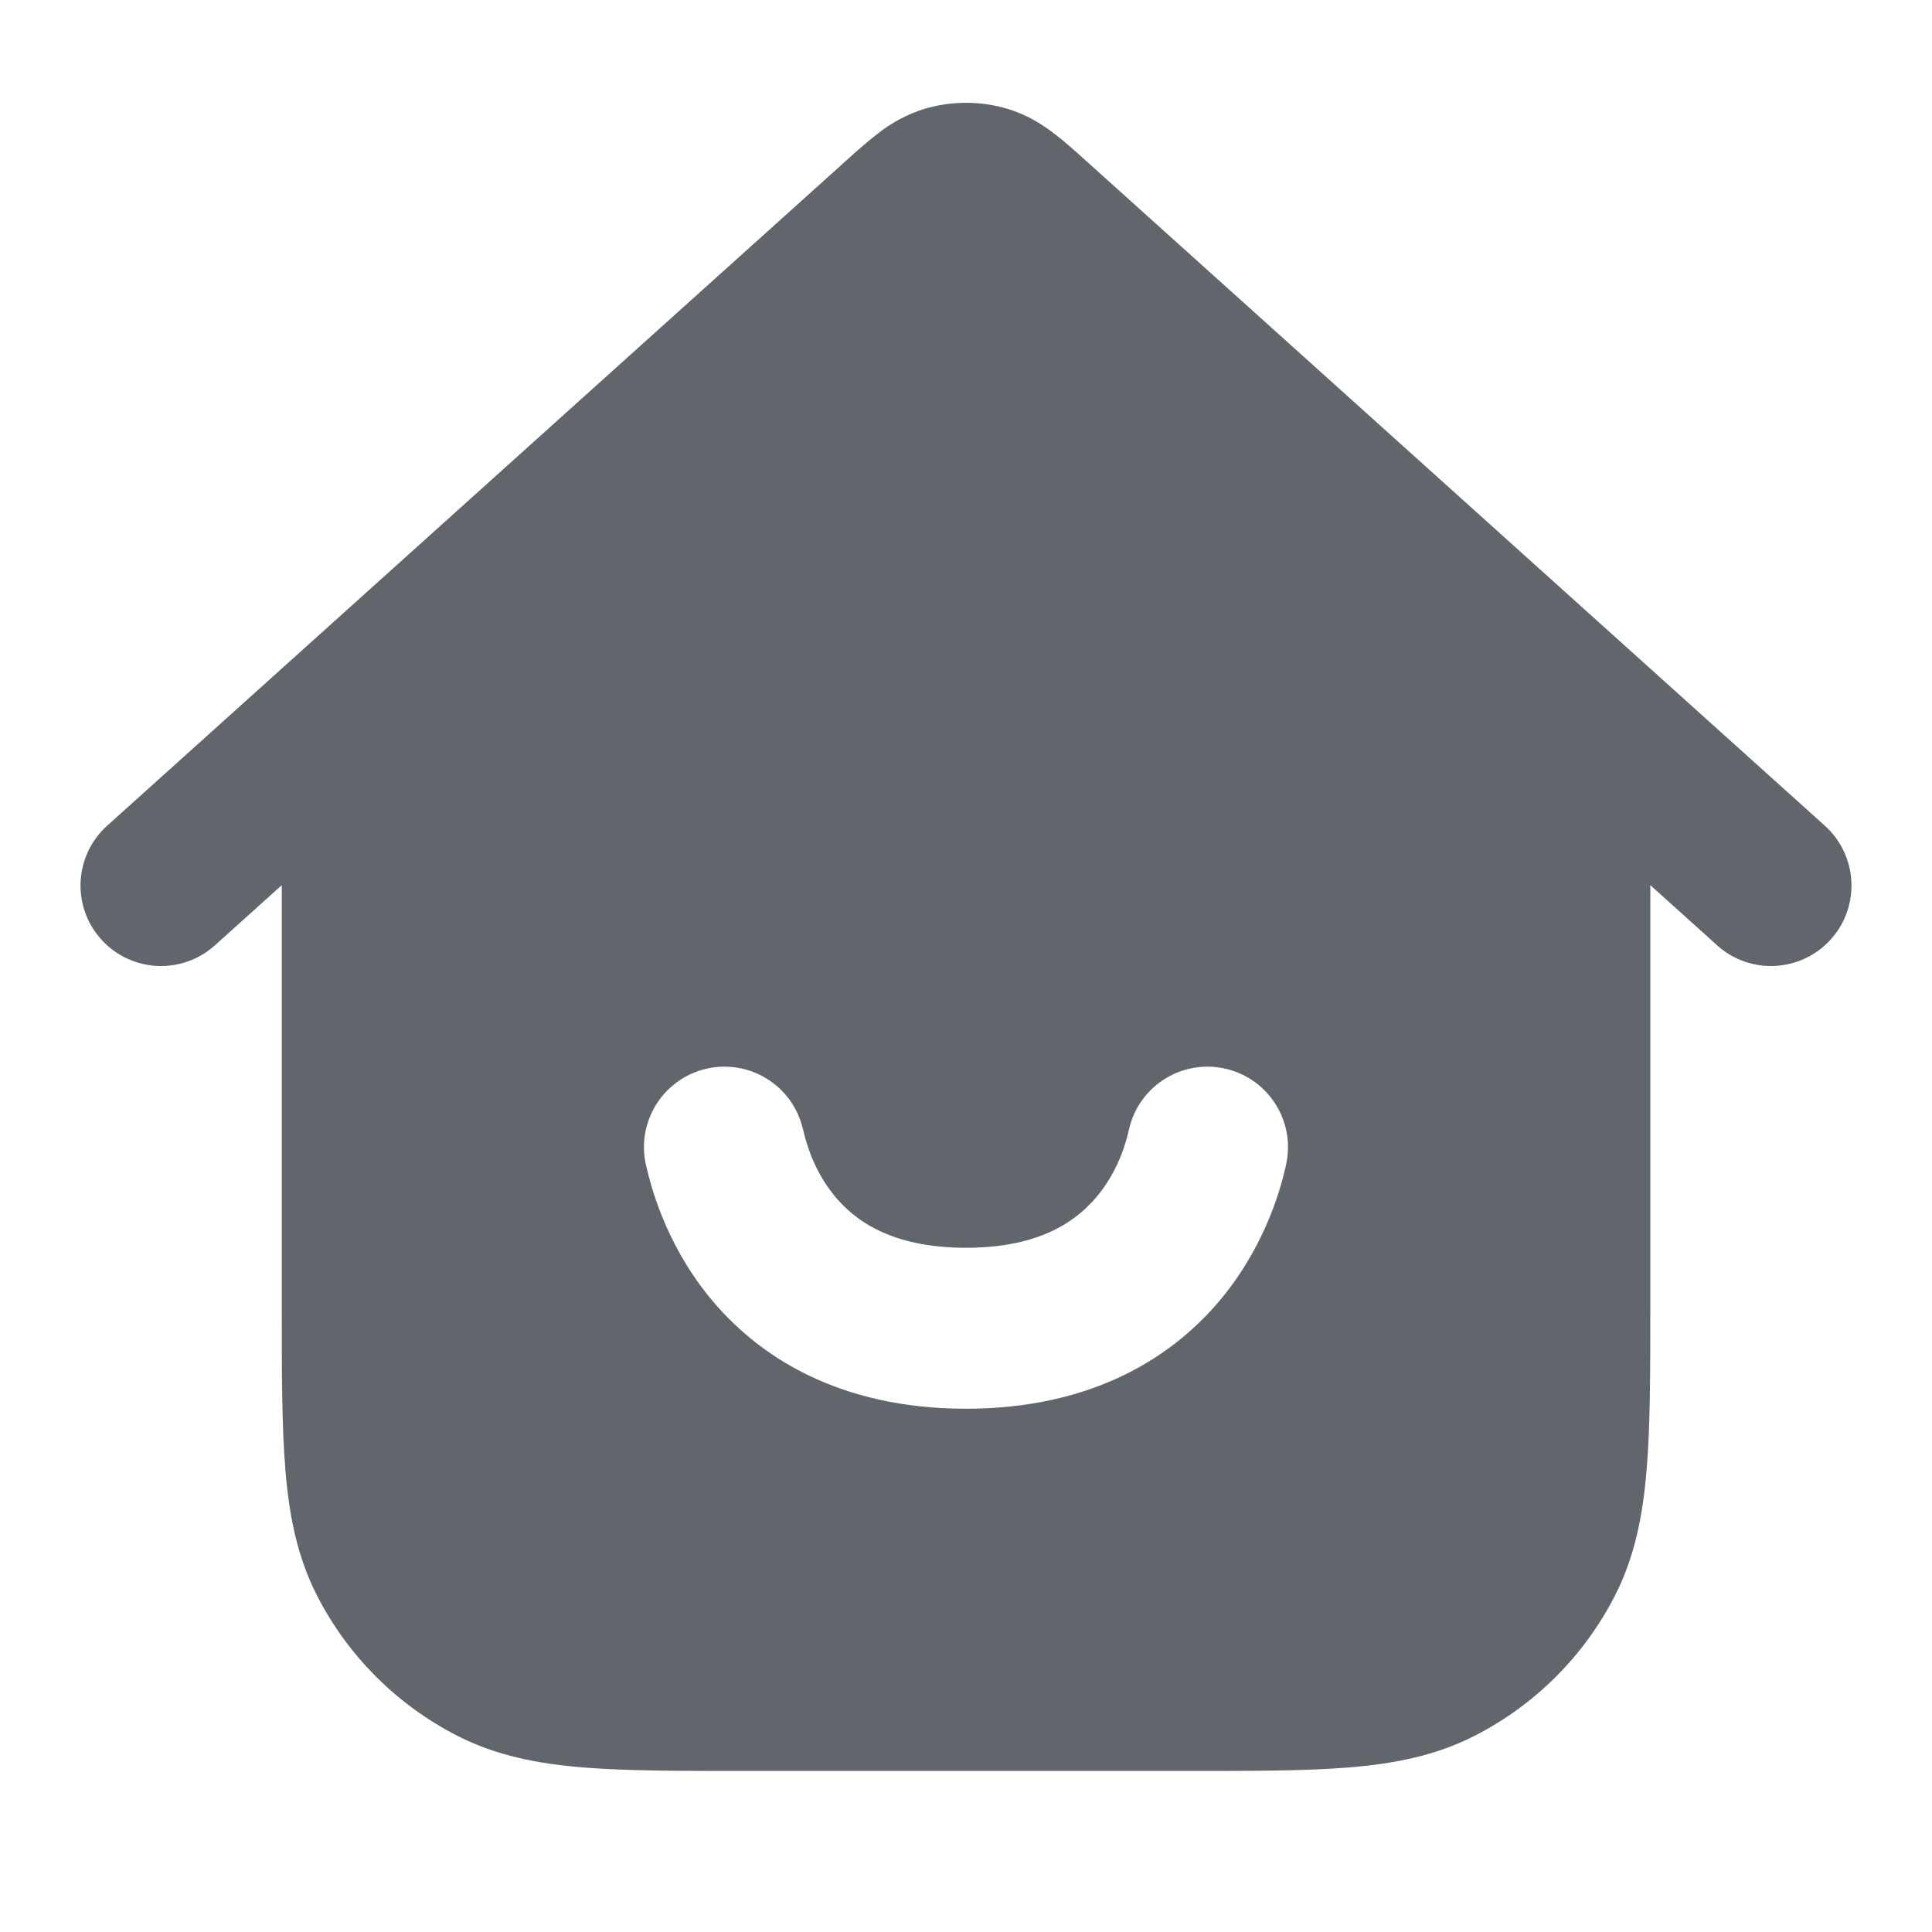
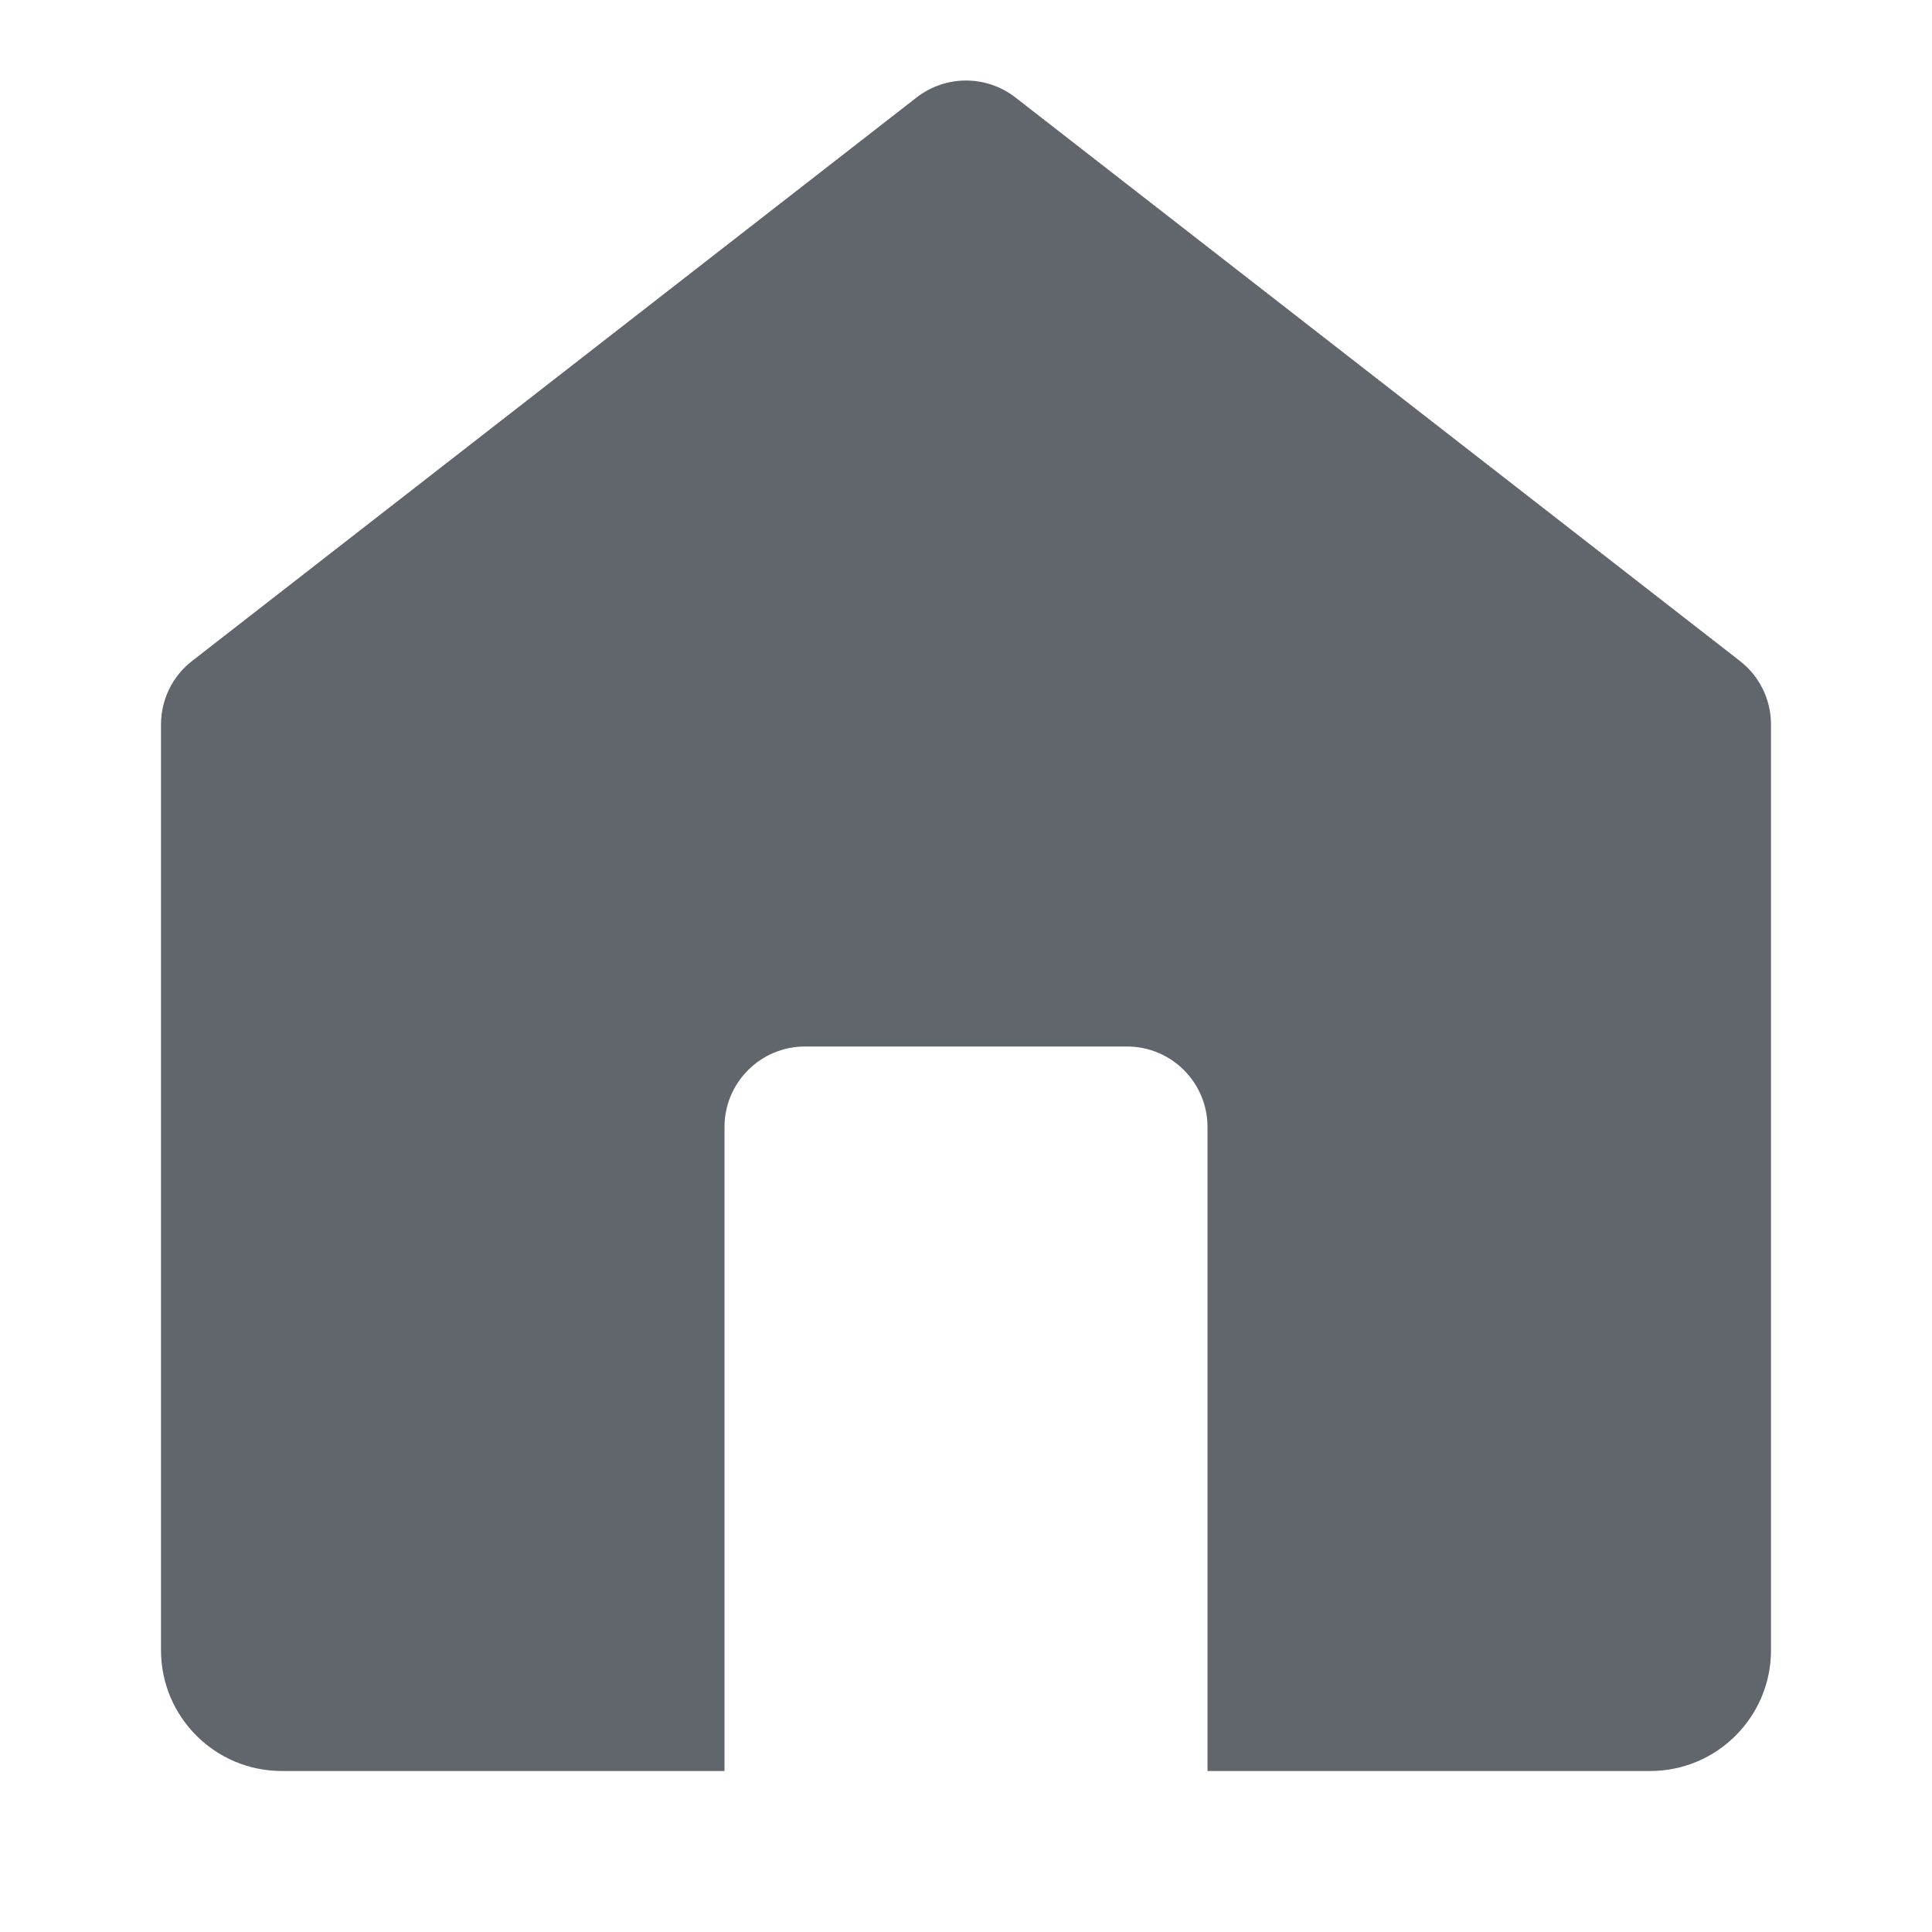
- <svg xmlns="http://www.w3.org/2000/svg" width="26" height="26" viewBox="0 0 26 26" fill="none">
-   <path fill-rule="evenodd" clip-rule="evenodd" d="m23.109 12.722-.9-.81v5.683c0 .872 0 1.592-.049 2.178-.05.609-.156 1.169-.424 1.695a4.334 4.334 0 0 1-1.894 1.893c-.525.268-1.085.375-1.694.425-.587.047-1.306.047-2.178.047h-5.94c-.872 0-1.592 0-2.178-.047-.609-.05-1.169-.157-1.694-.425a4.334 4.334 0 0 1-1.894-1.893c-.268-.526-.375-1.086-.424-1.695-.048-.586-.048-1.306-.048-2.178v-5.683l-.9.81a1.083 1.083 0 0 1-1.45-1.61l9.928-8.935c.144-.13.295-.266.435-.373a1.96 1.96 0 0 1 .632-.338c.367-.11.759-.11 1.126 0 .269.081.476.217.632.338.14.107.29.242.435.373l9.928 8.935a1.083 1.083 0 1 1-1.45 1.61Zm-12.307 2.46a1.083 1.083 0 1 0-2.105.512l.006.024c.046.194.23.974.826 1.716.663.826 1.767 1.524 3.471 1.524 1.705 0 2.81-.7 3.472-1.526.6-.748.783-1.531.827-1.722l.005-.022a1.083 1.083 0 0 0-2.108-.5l-.003.013c-.03.13-.121.515-.41.875-.263.327-.752.716-1.783.716s-1.52-.388-1.782-.714c-.286-.357-.377-.736-.411-.879l-.005-.018Z" fill="#61666D" />
+ <svg xmlns="http://www.w3.org/2000/svg" width="24" height="24" viewBox="0 0 24 24" fill="none">
+   <path d="M11.386 1.211C11.747 0.93 12.253 0.93 12.614 1.211L21.614 8.211C21.858 8.4 22 8.691 22 9V20.5C22 21.328 21.328 22 20.5 22H15V14C15 13.448 14.552 13 14 13H10C9.448 13 9 13.448 9 14V22H3.5C2.672 22 2 21.328 2 20.5V9C2 8.691 2.142 8.4 2.386 8.211L11.386 1.211Z" fill="#61666D" />
</svg>
